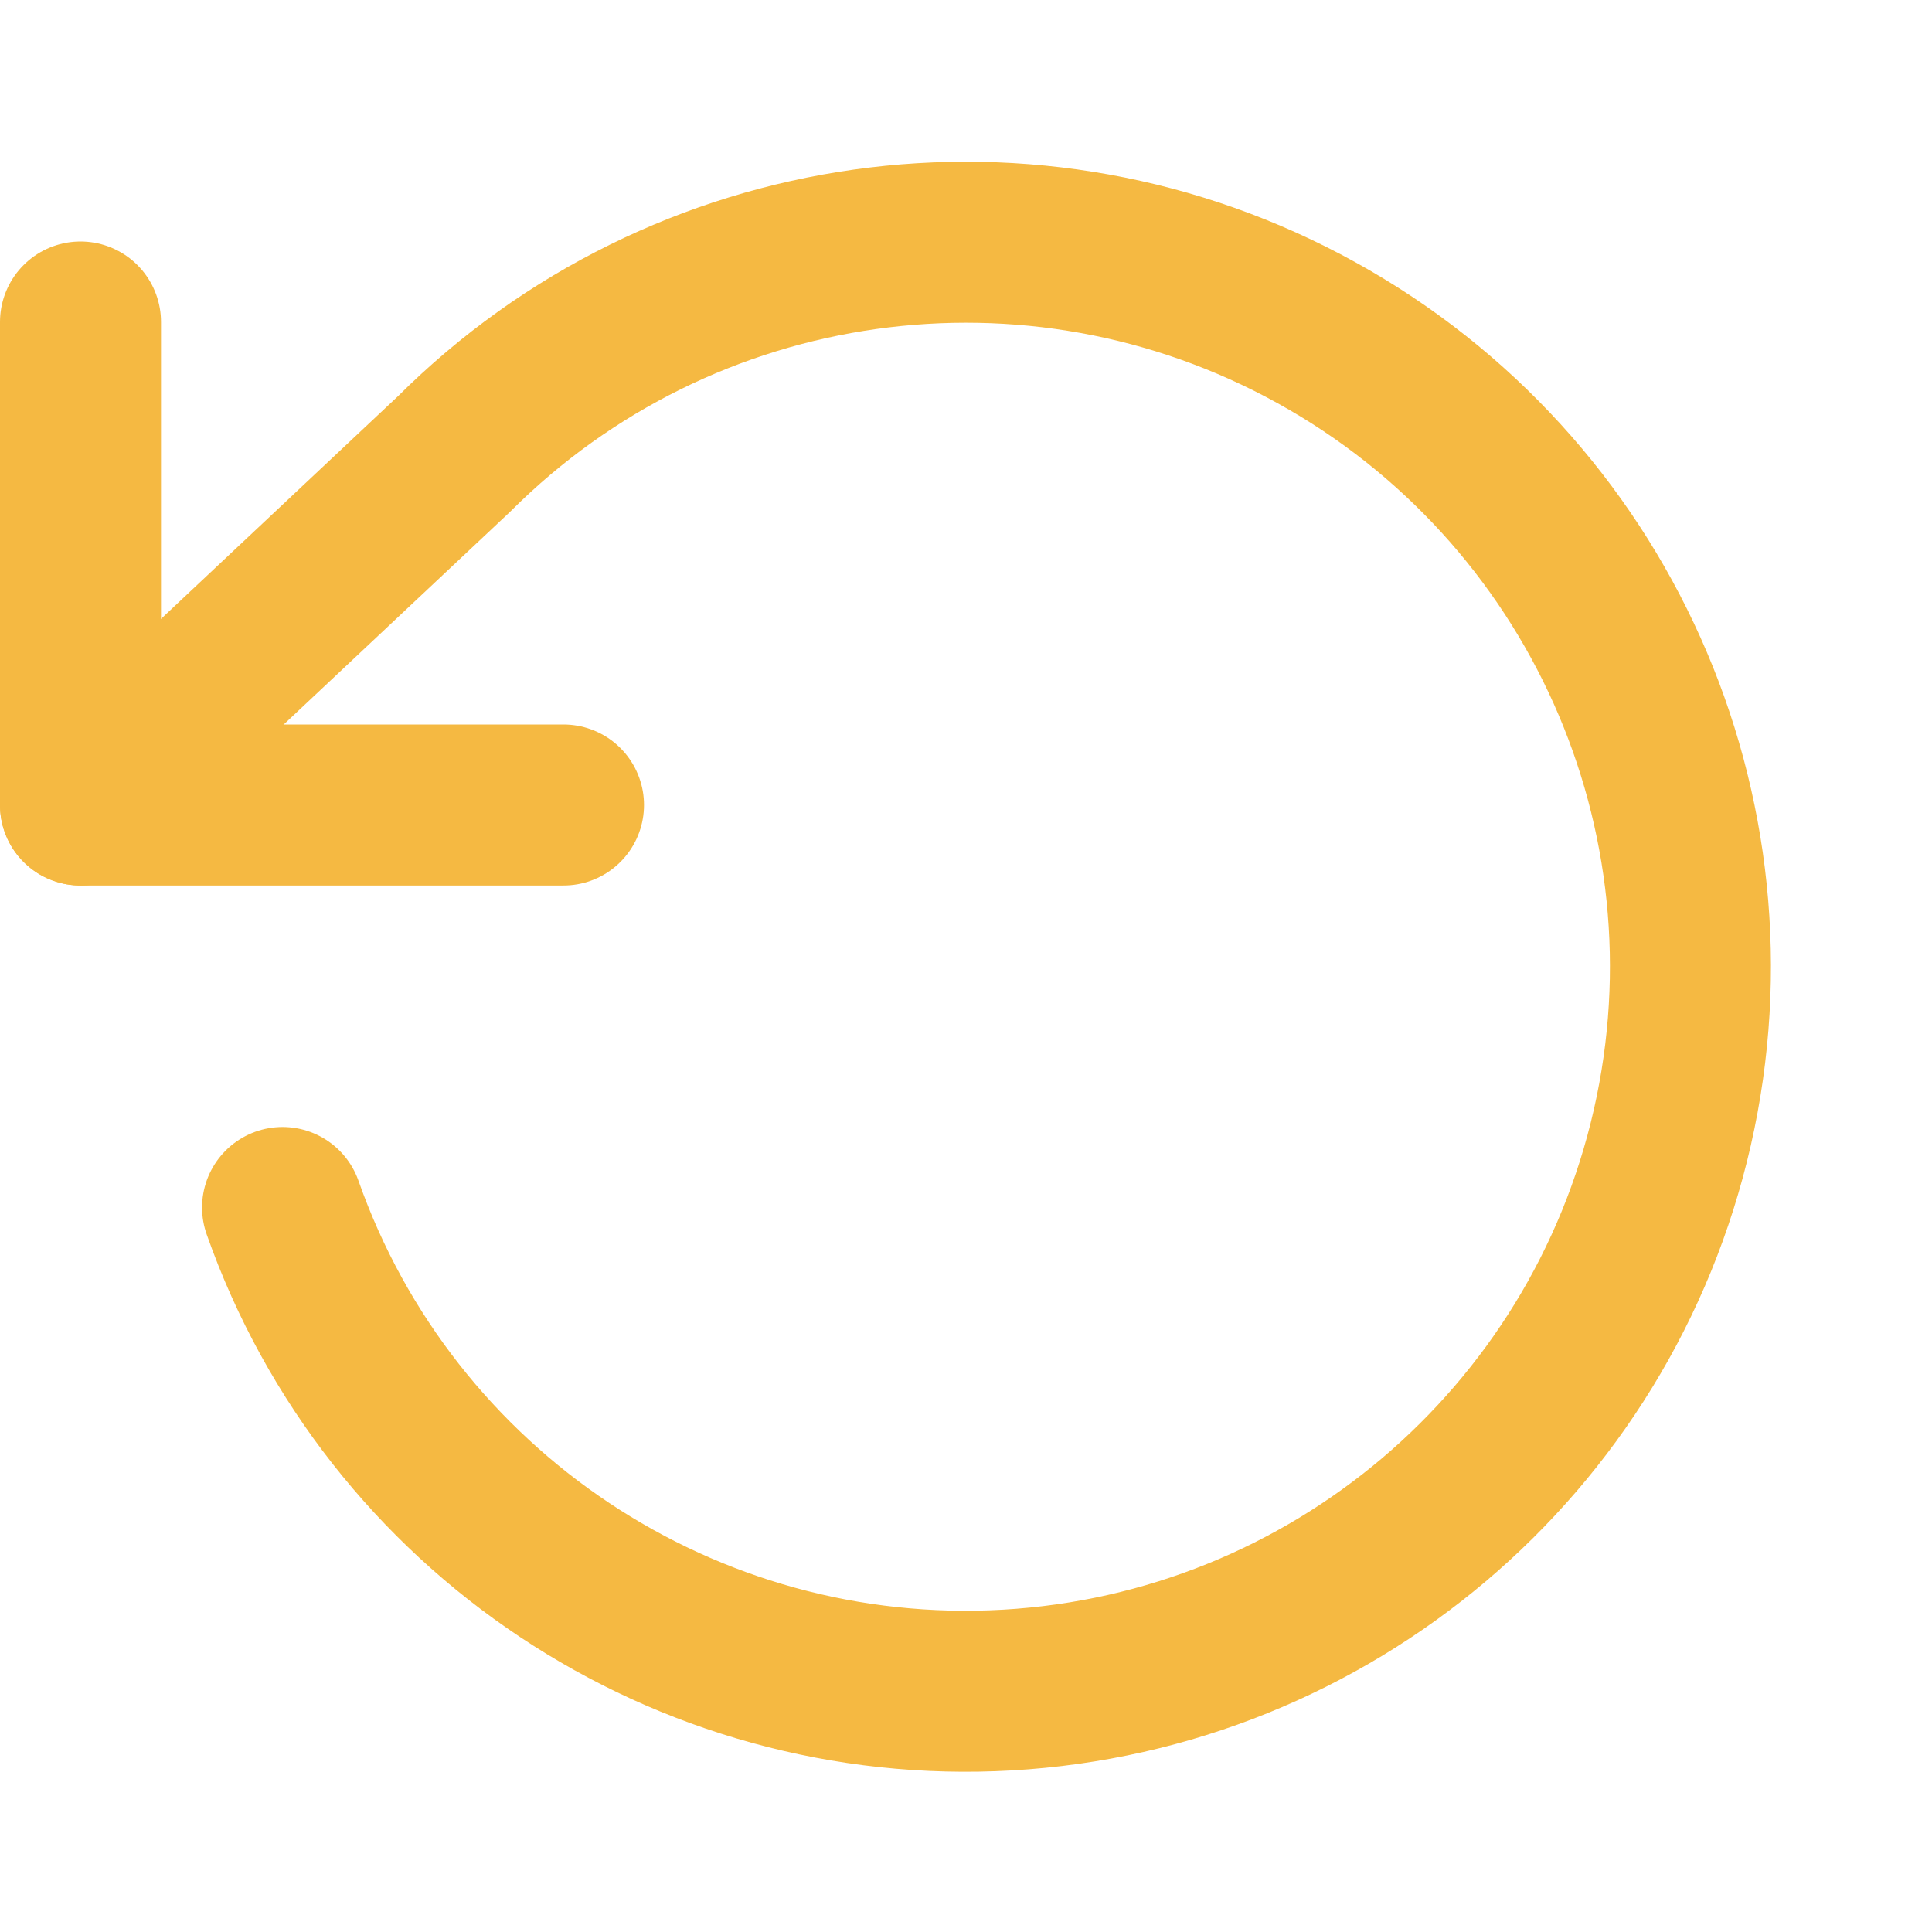
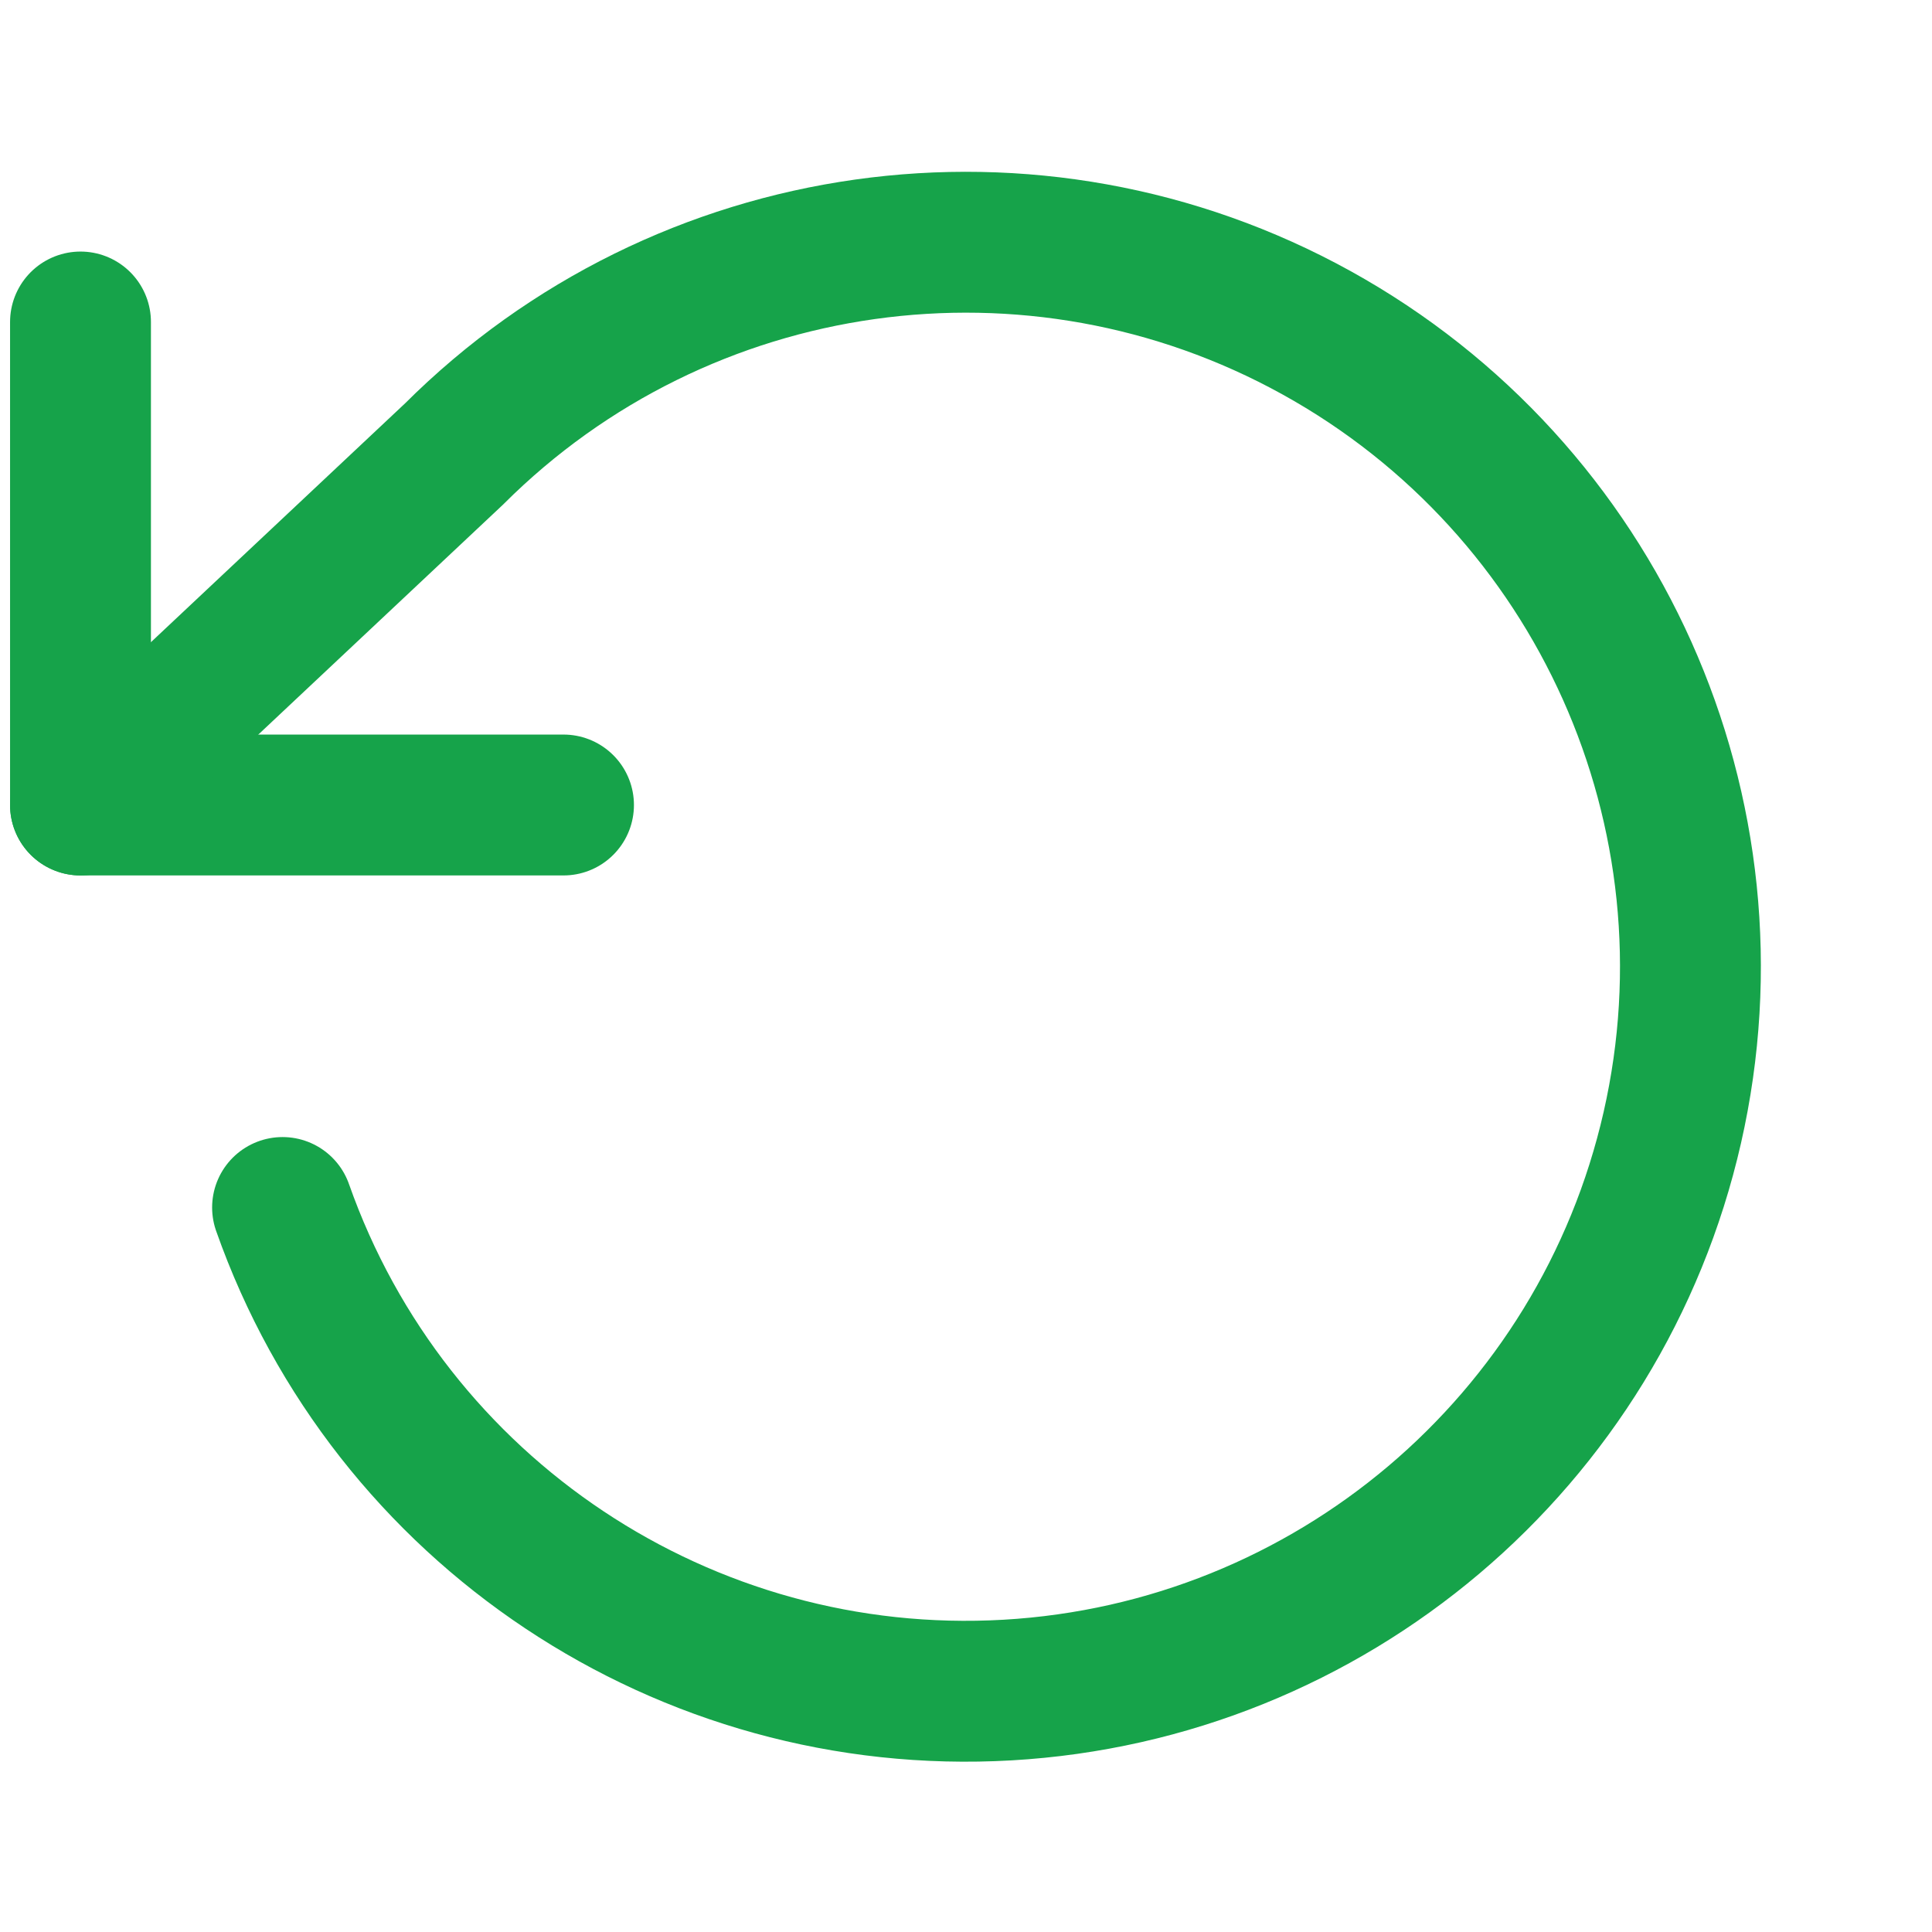
- <svg xmlns="http://www.w3.org/2000/svg" width="24" height="24" viewBox="0 0 24 24" fill="none" stroke="#F5B942" stroke-width="2" stroke-linecap="round" stroke-linejoin="round" role="img" aria-label="returns">
+ <svg xmlns="http://www.w3.org/2000/svg" width="24" height="24" viewBox="0 0 24 24" fill="none" stroke="#16A34A" stroke-width="1.75" stroke-linecap="round" stroke-linejoin="round" role="img" aria-label="returns">
  <polyline points="1 4 1 10 7 10" />
  <path d="M3.51 15a9 9 0 1 0 2.13-9.36L1 10" />
</svg>
